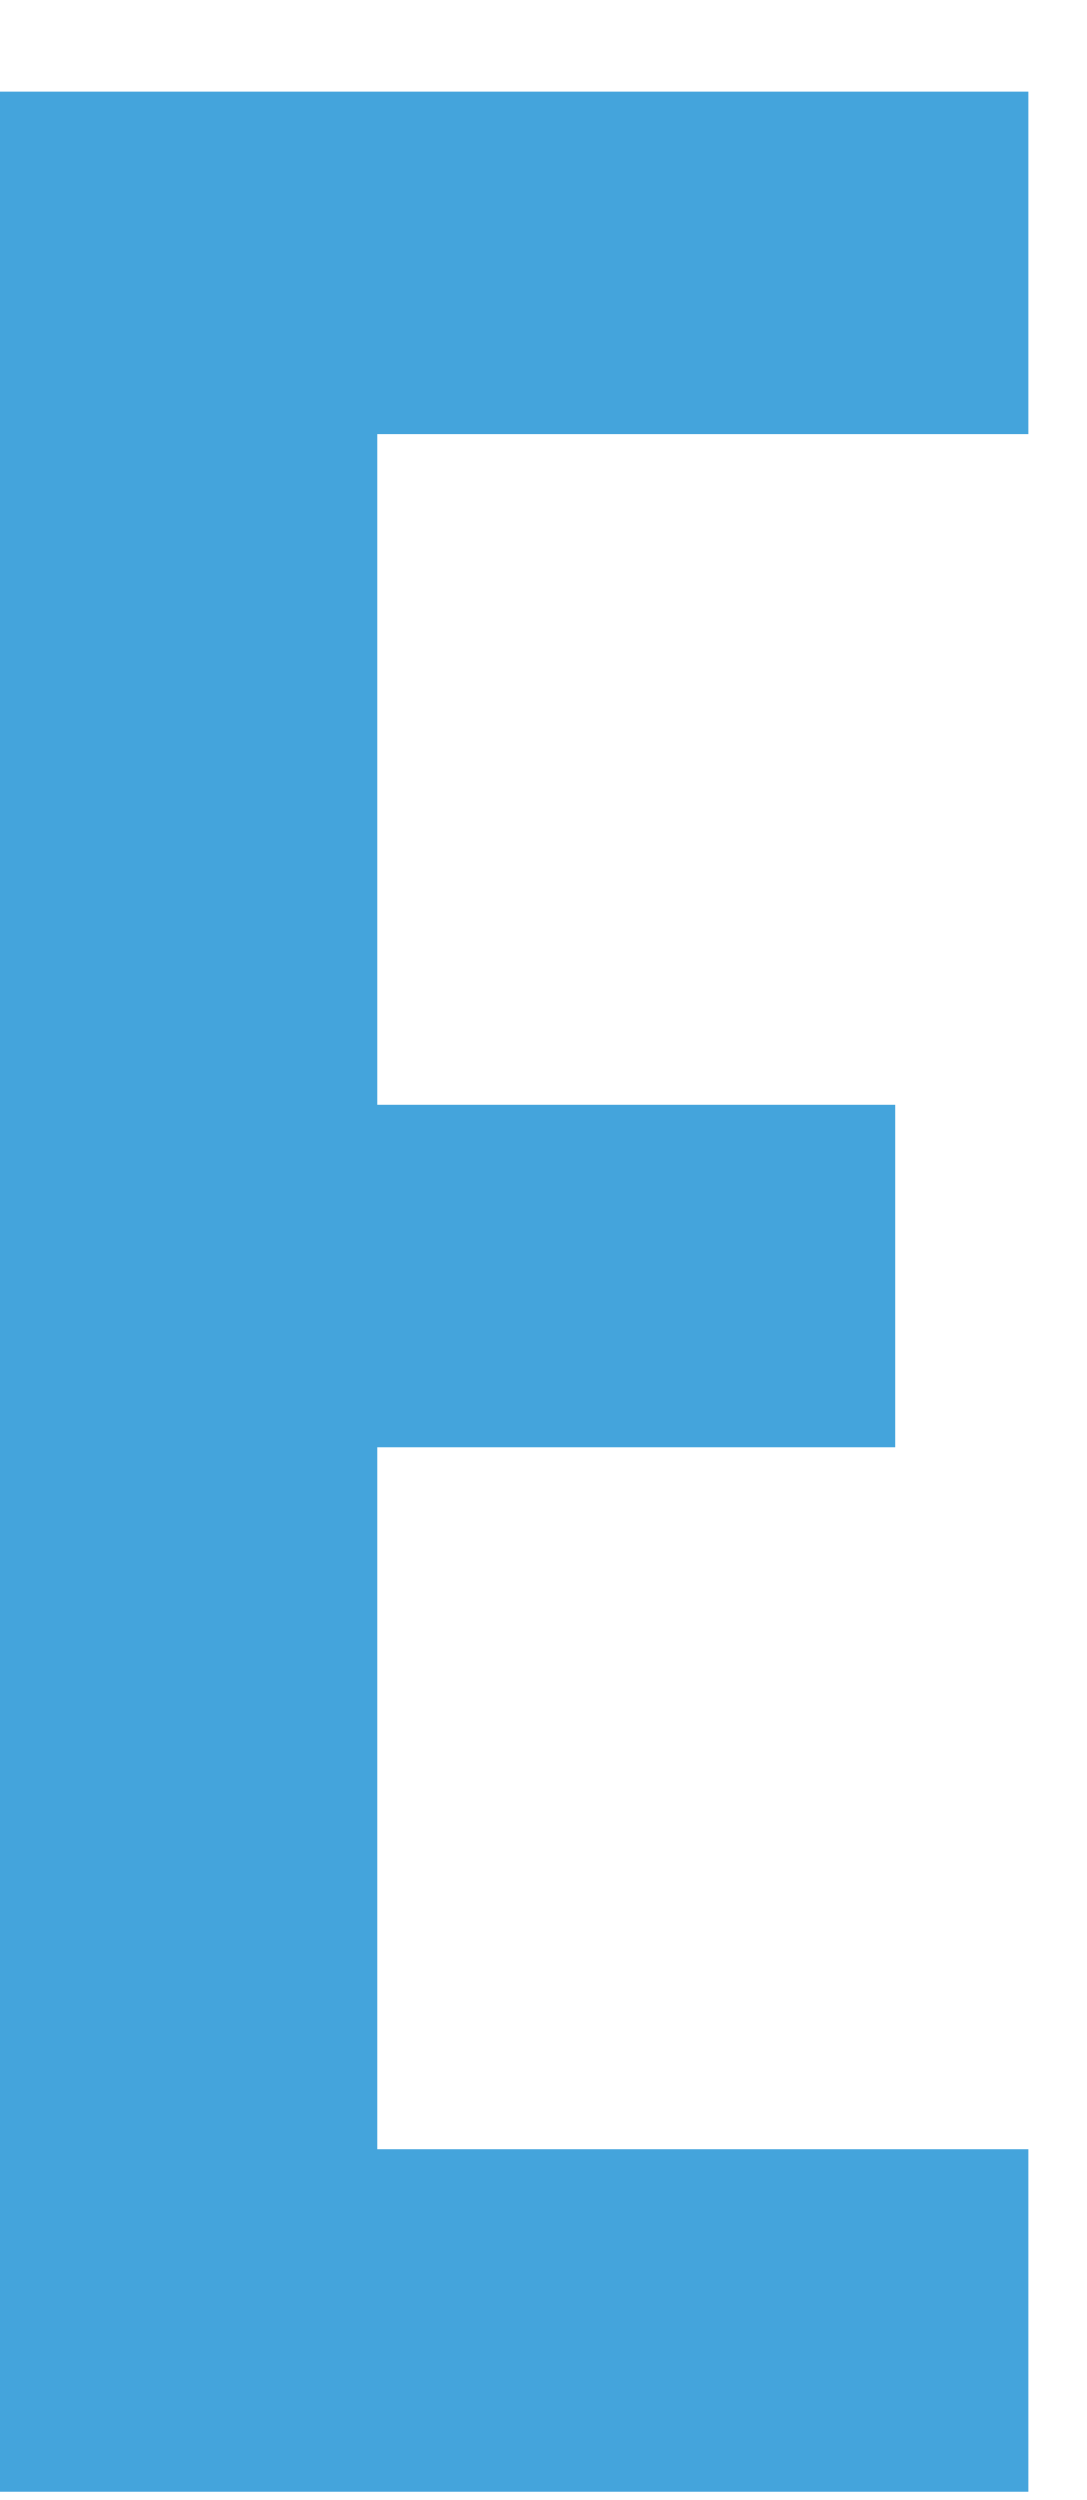
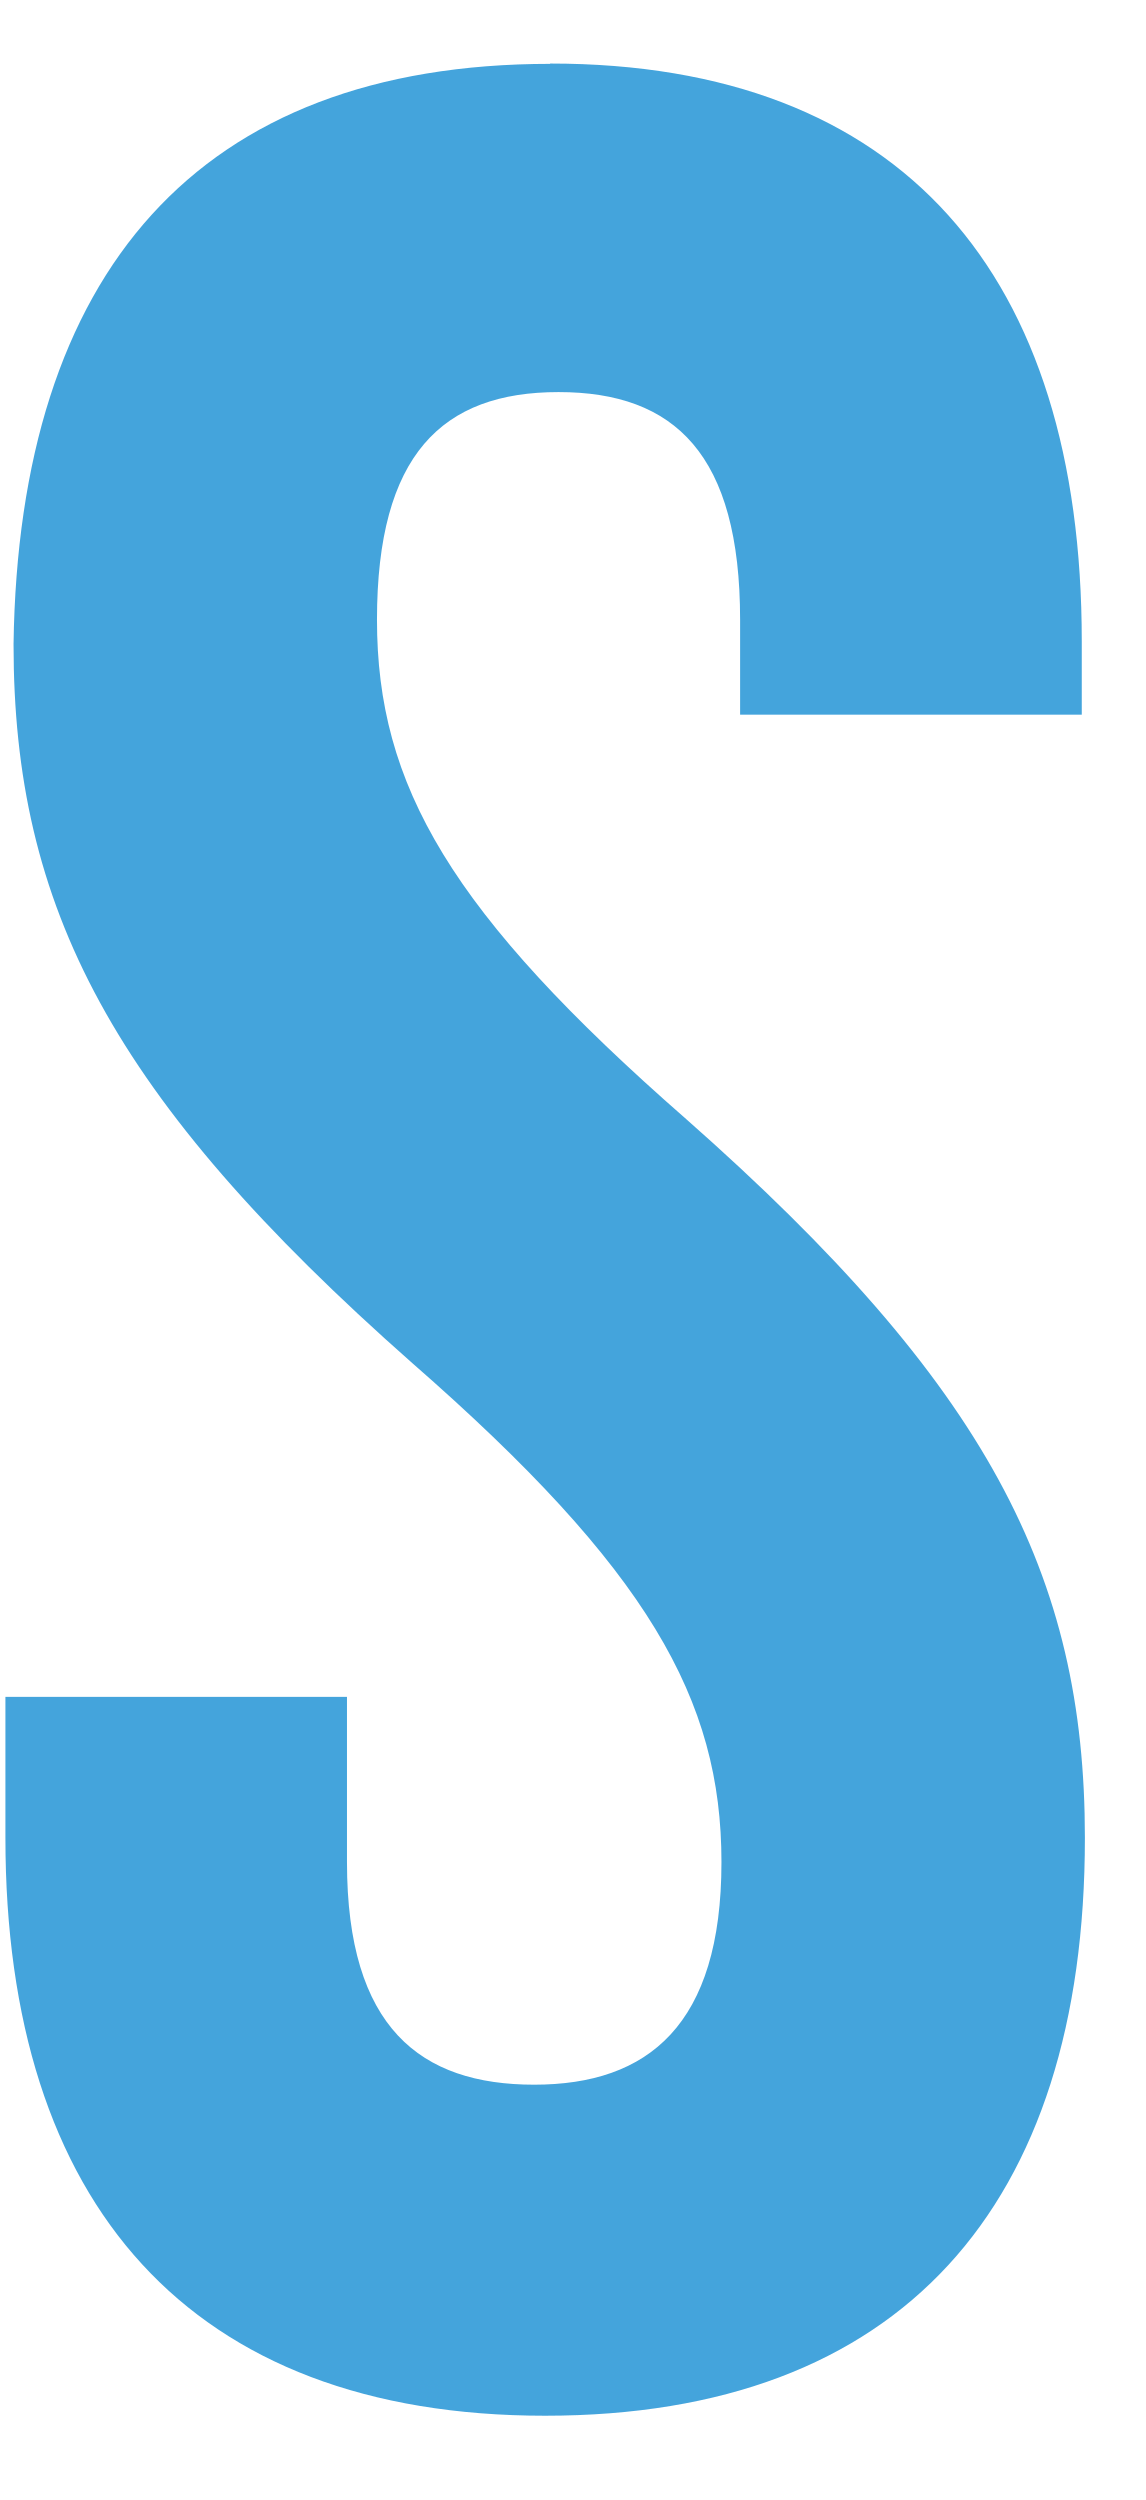
- <svg xmlns="http://www.w3.org/2000/svg" version="1.1" width="10px" height="23px">
-   <g transform="matrix(1 0 0 1 -351 -84 )">
-     <path d="M 3.471 3.994  L 3.471 10.164  L 8.236 10.164  L 8.236 13.315  L 3.471 13.315  L 3.471 19.773  L 9.461 19.773  L 9.461 22.924  L 0 22.924  L 0 0.843  L 9.461 0.843  L 9.461 3.994  L 3.471 3.994  Z " fill-rule="nonzero" fill="#44a4dc" stroke="none" transform="matrix(1 0 0 1 351 84 )" />
+ <svg xmlns="http://www.w3.org/2000/svg" version="1.1" width="11px" height="24px">
+   <g transform="matrix(1 0 0 1 -362 -84 )">
+     <path d="M 5.281 0.613  L 5.281 0.61  C 8.665 0.61  10.385 2.64  10.385 6.157  L 10.385 6.861  L 7.105 6.861  L 7.105 5.95  C 7.105 4.363  6.479 3.764  5.362 3.764  C 4.245 3.764  3.619 4.363  3.619 5.95  C 3.619 7.538  4.323 8.763  6.587 10.743  C 9.478 13.295  10.415 15.119  10.415 17.644  C 10.415 21.184  8.645 23.191  5.233 23.191  C 1.822 23.191  0.052 21.16  0.052 17.644  L 0.052 16.29  L 3.331 16.29  L 3.331 17.877  C 3.331 19.465  4.035 20.013  5.128 20.013  C 6.222 20.013  6.926 19.441  6.926 17.877  C 6.926 16.314  6.222 15.065  3.957 13.085  C 1.067 10.533  0.13 8.709  0.13 6.184  C 0.18 2.617  1.9 0.613  5.284 0.613  L 5.281 0.613  Z " fill-rule="nonzero" fill="#44a4dc" stroke="none" transform="matrix(1 0 0 1 362 84 )" />
  </g>
</svg>
